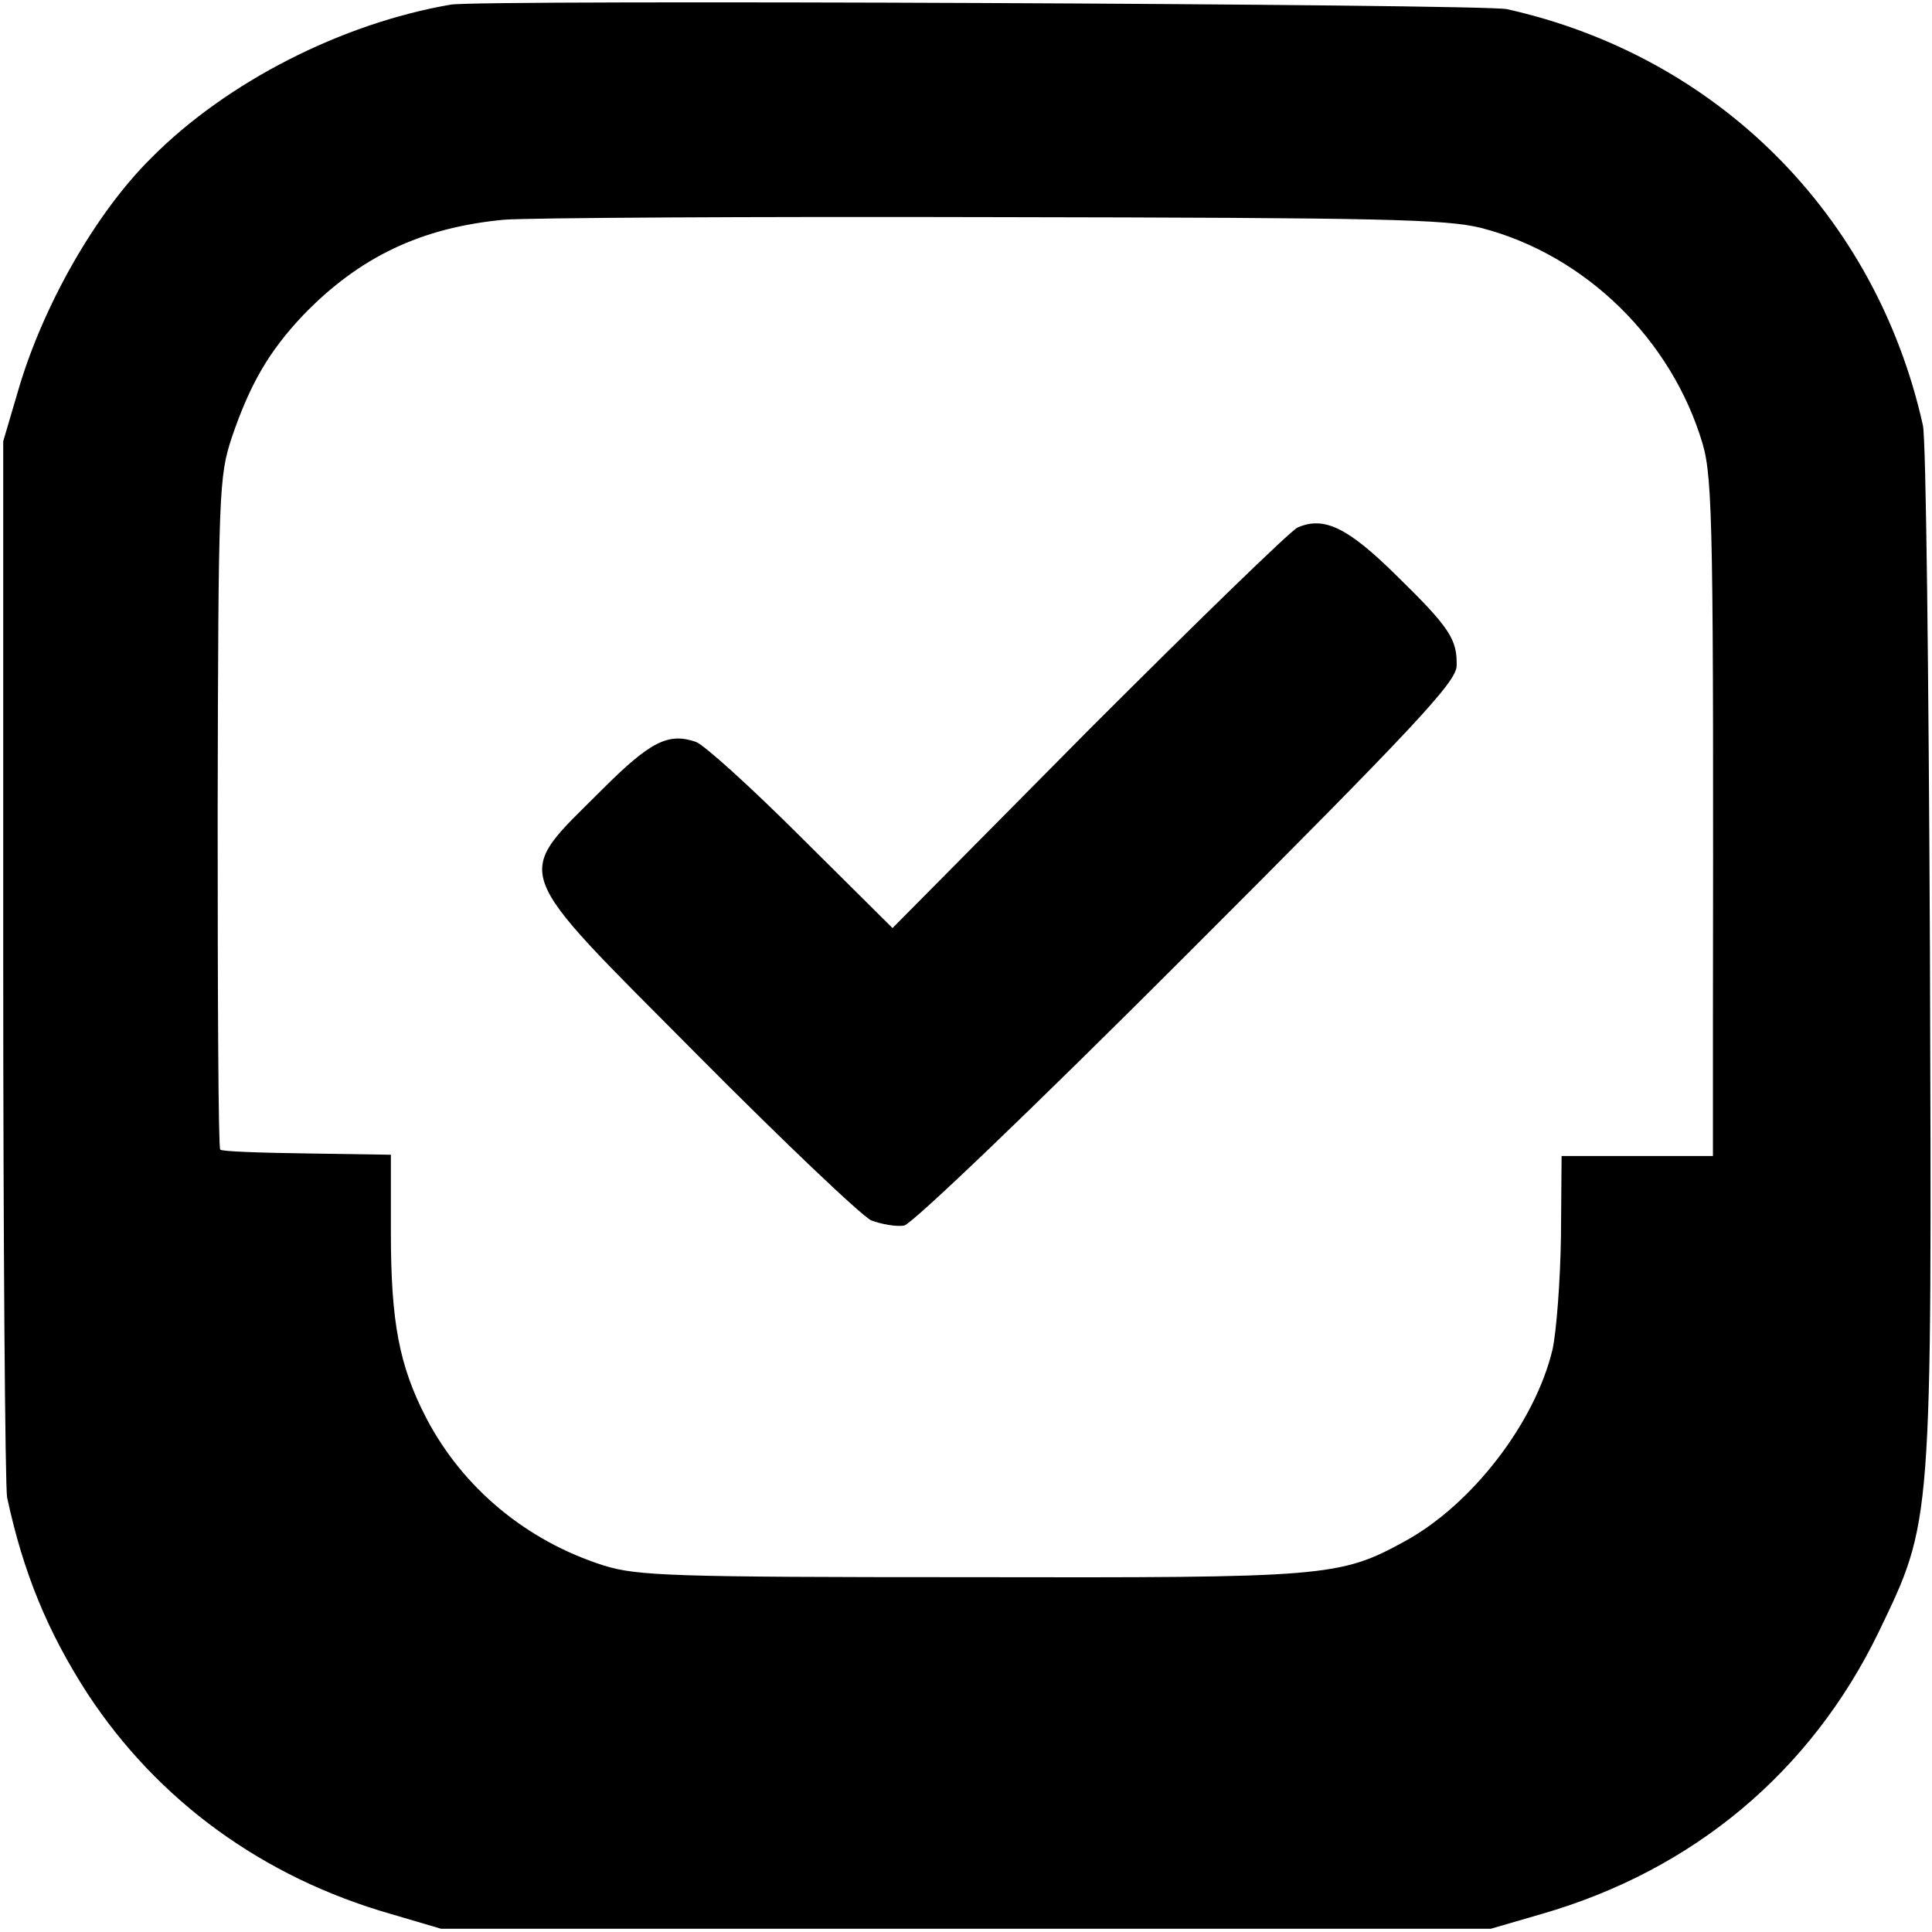
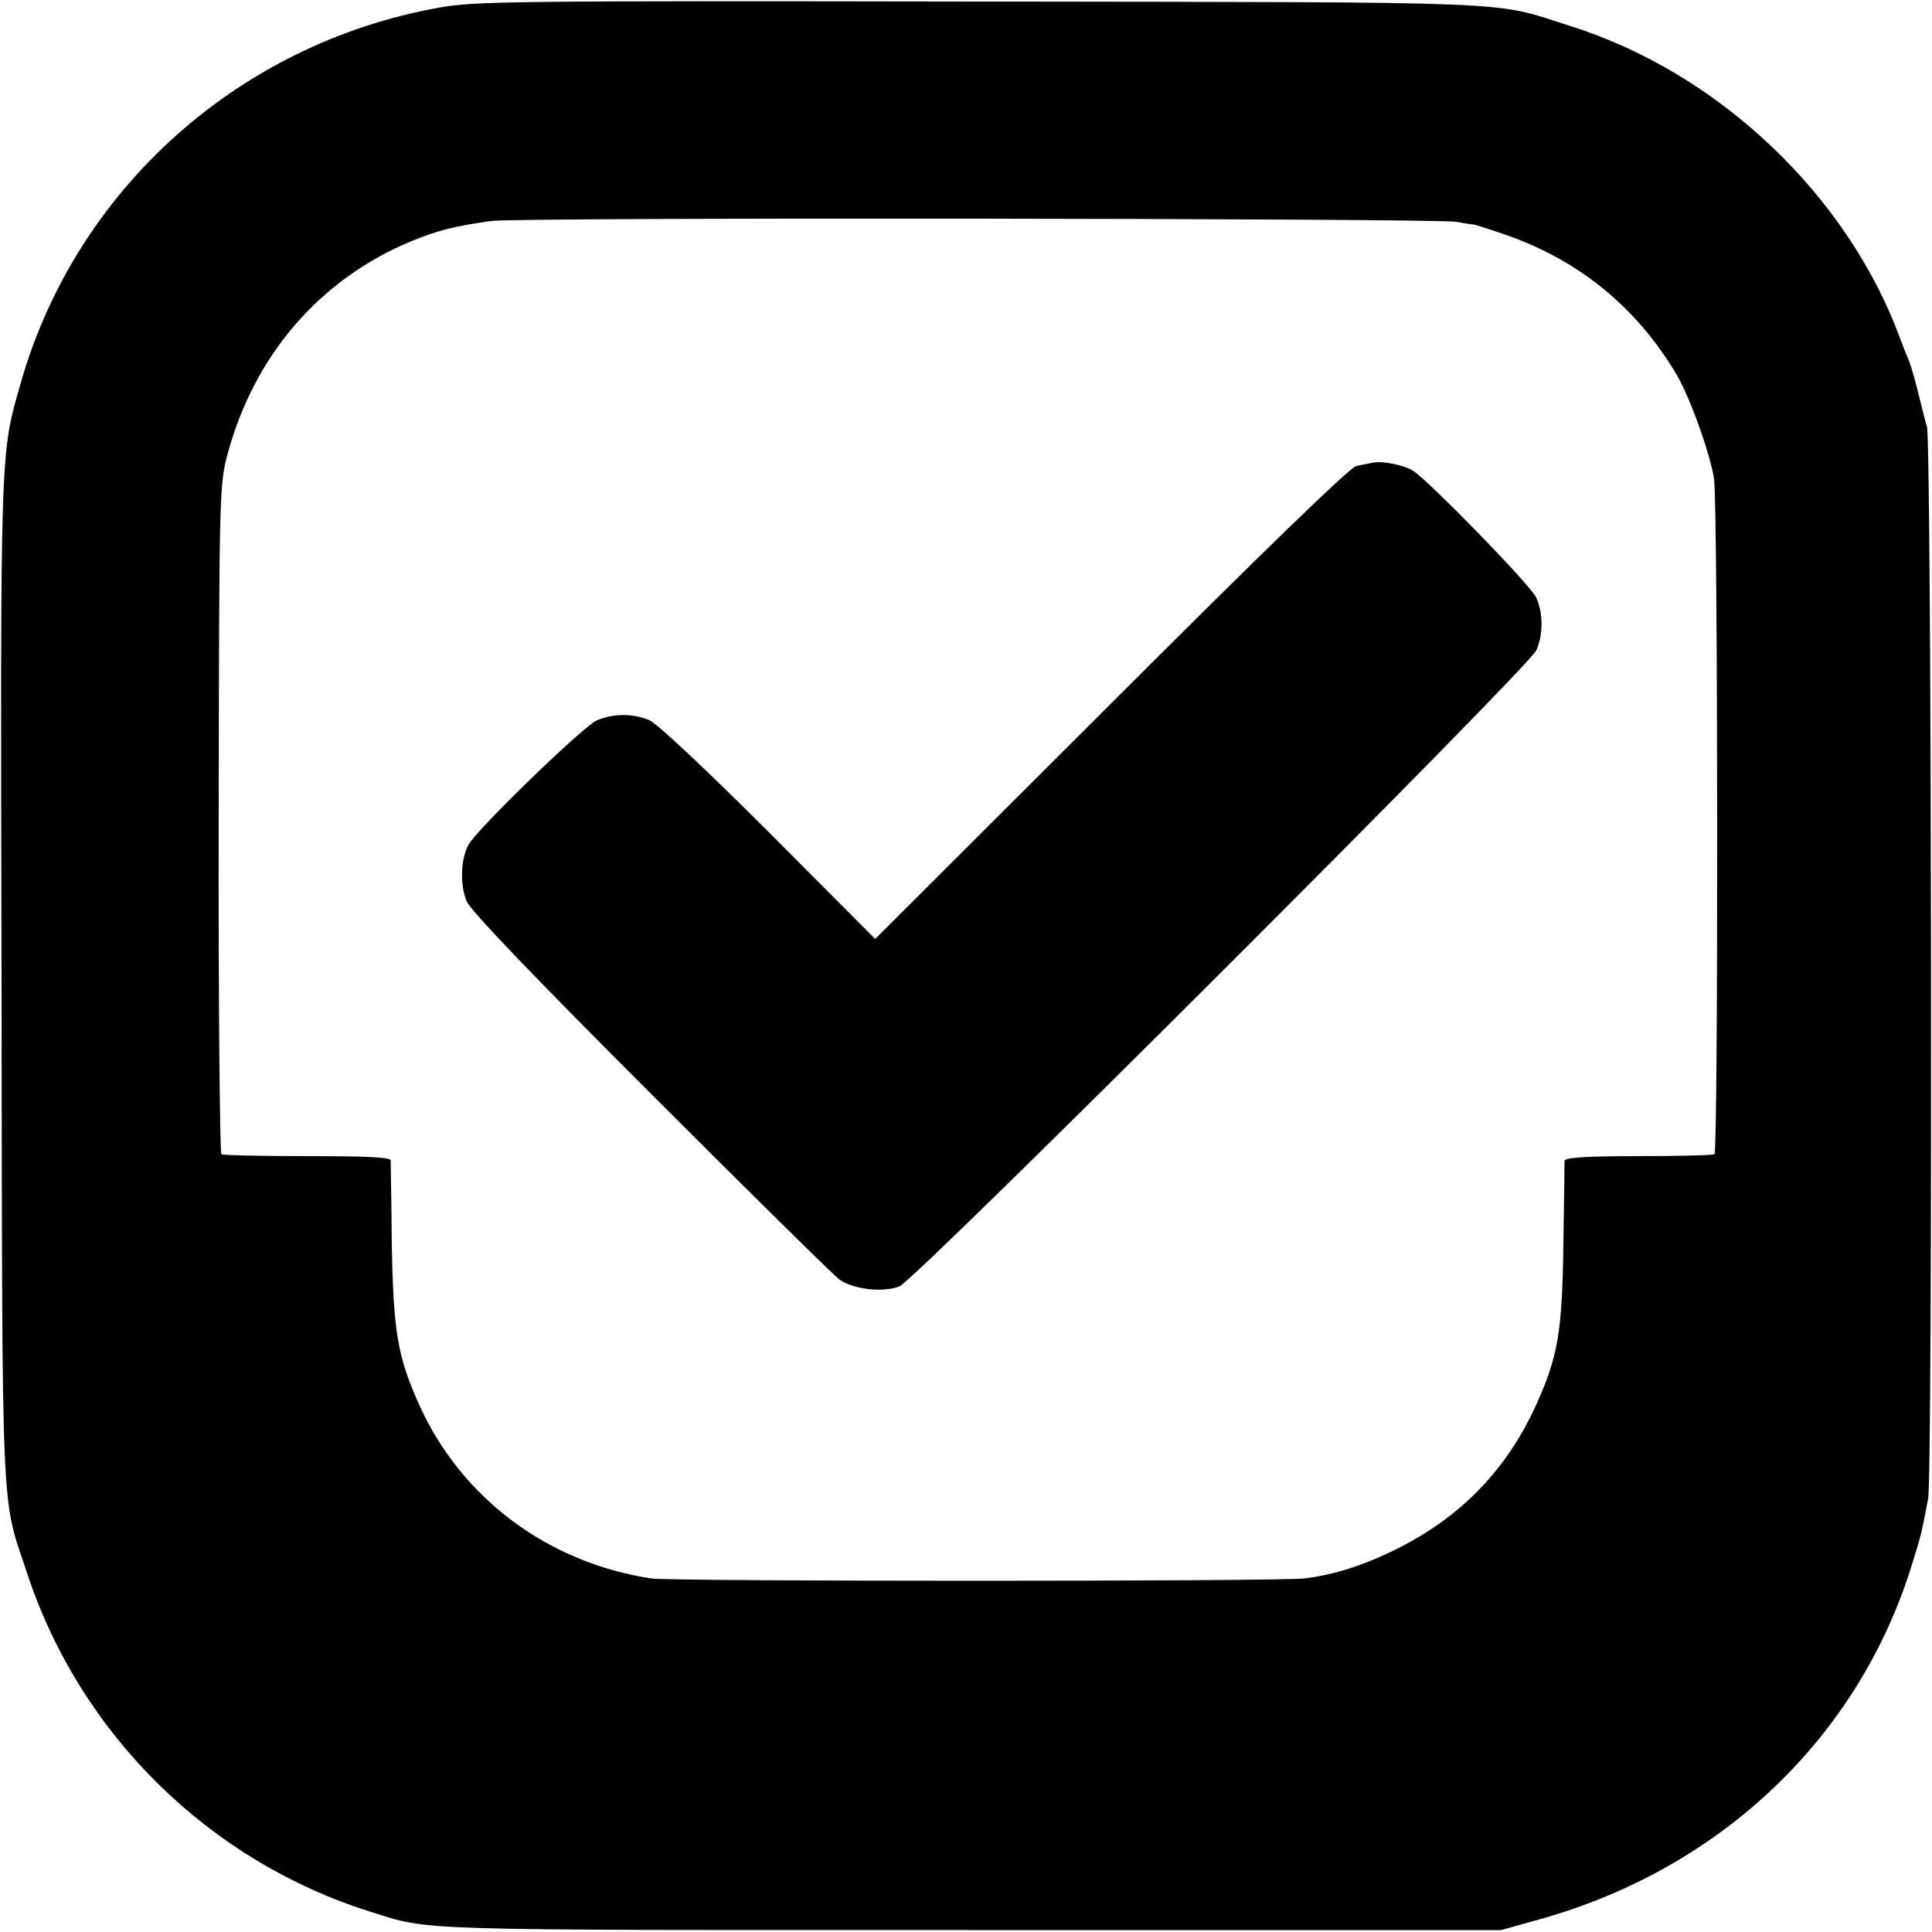
- <svg xmlns="http://www.w3.org/2000/svg" version="1.0" width="16pt" height="16pt" viewBox="0 0 16 16" preserveAspectRatio="xMidYMid meet">
-   <g transform="translate(0,16) scale(0.005333,-0.005333)" fill="#000000" stroke="none">
-     <path d="M700 2993 c-169 -29 -348 -120 -465 -238 -87 -86 -169 -231 -207 -362 l-23 -78 0 -805 c0 -443 3 -818 6 -835 25 -117 63 -209 125 -305 109 -166 272 -285 471 -342 l78 -23 815 0 815 0 79 23 c236 68 418 221 523 437 84 175 83 160 80 1055 -2 432 -6 801 -11 820 -73 327 -319 573 -646 646 -36 8 -1595 15 -1640 7z m1601 -347 c161 -42 295 -173 343 -335 16 -55 17 -137 16 -901 l0 -205 -117 0 -118 0 -1 -125 c-1 -69 -7 -147 -13 -175 -27 -114 -125 -241 -229 -298 -102 -56 -122 -57 -677 -56 -462 0 -515 2 -567 18 -120 38 -219 120 -276 229 -42 81 -55 149 -55 288 l0 121 -130 2 c-72 1 -133 3 -135 6 -3 2 -4 238 -4 523 1 502 2 522 22 583 28 82 57 133 111 190 87 90 183 136 312 148 40 3 383 5 763 4 599 -1 700 -3 755 -17z" />
-     <path d="M2015 2181 c-11 -5 -157 -147 -325 -315 l-304 -307 -141 140 c-77 77 -151 144 -164 149 -43 15 -71 1 -146 -74 -139 -139 -147 -115 148 -412 133 -134 255 -250 270 -257 16 -6 39 -10 51 -8 13 3 198 180 440 422 357 357 417 422 418 447 1 41 -10 59 -94 141 -75 74 -112 92 -153 74z" />
+ <svg xmlns="http://www.w3.org/2000/svg" version="1.0" width="500pt" height="500pt" viewBox="0 0 500 500" preserveAspectRatio="xMidYMid meet">
+   <g transform="translate(0,500) scale(0.1,-0.1)" fill="#000000" stroke="none">
+     <path d="M1135 4980 c-518 -93 -938 -470 -1081 -970 -54 -189 -53 -152 -50 -1550 2 -1432 -2 -1325 67 -1534 138 -416 471 -743 889 -874 156 -49 90 -47 1550 -47 l1375 0 100 28 c469 131 827 472 964 921 22 70 23 74 41 167 12 65 9 2725 -3 2774 -5 17 -15 57 -23 90 -8 33 -19 69 -23 80 -5 11 -15 36 -22 55 -136 374 -471 692 -856 813 -205 65 -98 61 -1528 63 -1215 2 -1307 1 -1400 -16z m2632 -554 c24 -4 44 -7 45 -7 2 1 36 -10 77 -24 192 -65 343 -186 448 -361 35 -58 89 -207 99 -274 10 -67 11 -1741 1 -1747 -5 -3 -94 -5 -198 -5 -134 0 -189 -4 -190 -12 0 -6 -1 -103 -3 -216 -3 -228 -14 -291 -71 -417 -77 -169 -197 -291 -363 -373 -85 -42 -161 -66 -237 -75 -65 -8 -1638 -8 -1690 0 -267 41 -490 207 -599 447 -57 126 -68 190 -72 418 -1 113 -3 210 -3 217 -1 8 -61 11 -215 11 -118 0 -218 2 -223 5 -4 3 -8 394 -7 869 1 849 2 864 23 943 69 256 239 453 476 551 69 28 108 38 205 52 62 10 2445 7 2497 -2z" />
+     <path d="M3555 3803 c-11 -2 -31 -6 -45 -9 -16 -3 -245 -225 -635 -615 l-610 -609 -275 276 c-161 161 -289 281 -309 290 -43 18 -92 18 -136 0 -35 -15 -312 -283 -333 -323 -20 -37 -22 -105 -4 -146 11 -25 176 -197 477 -498 253 -253 472 -469 487 -480 36 -26 114 -35 156 -18 43 18 1629 1602 1648 1646 18 41 18 95 0 136 -13 31 -284 309 -321 330 -25 14 -76 24 -100 20z" />
  </g>
</svg>
